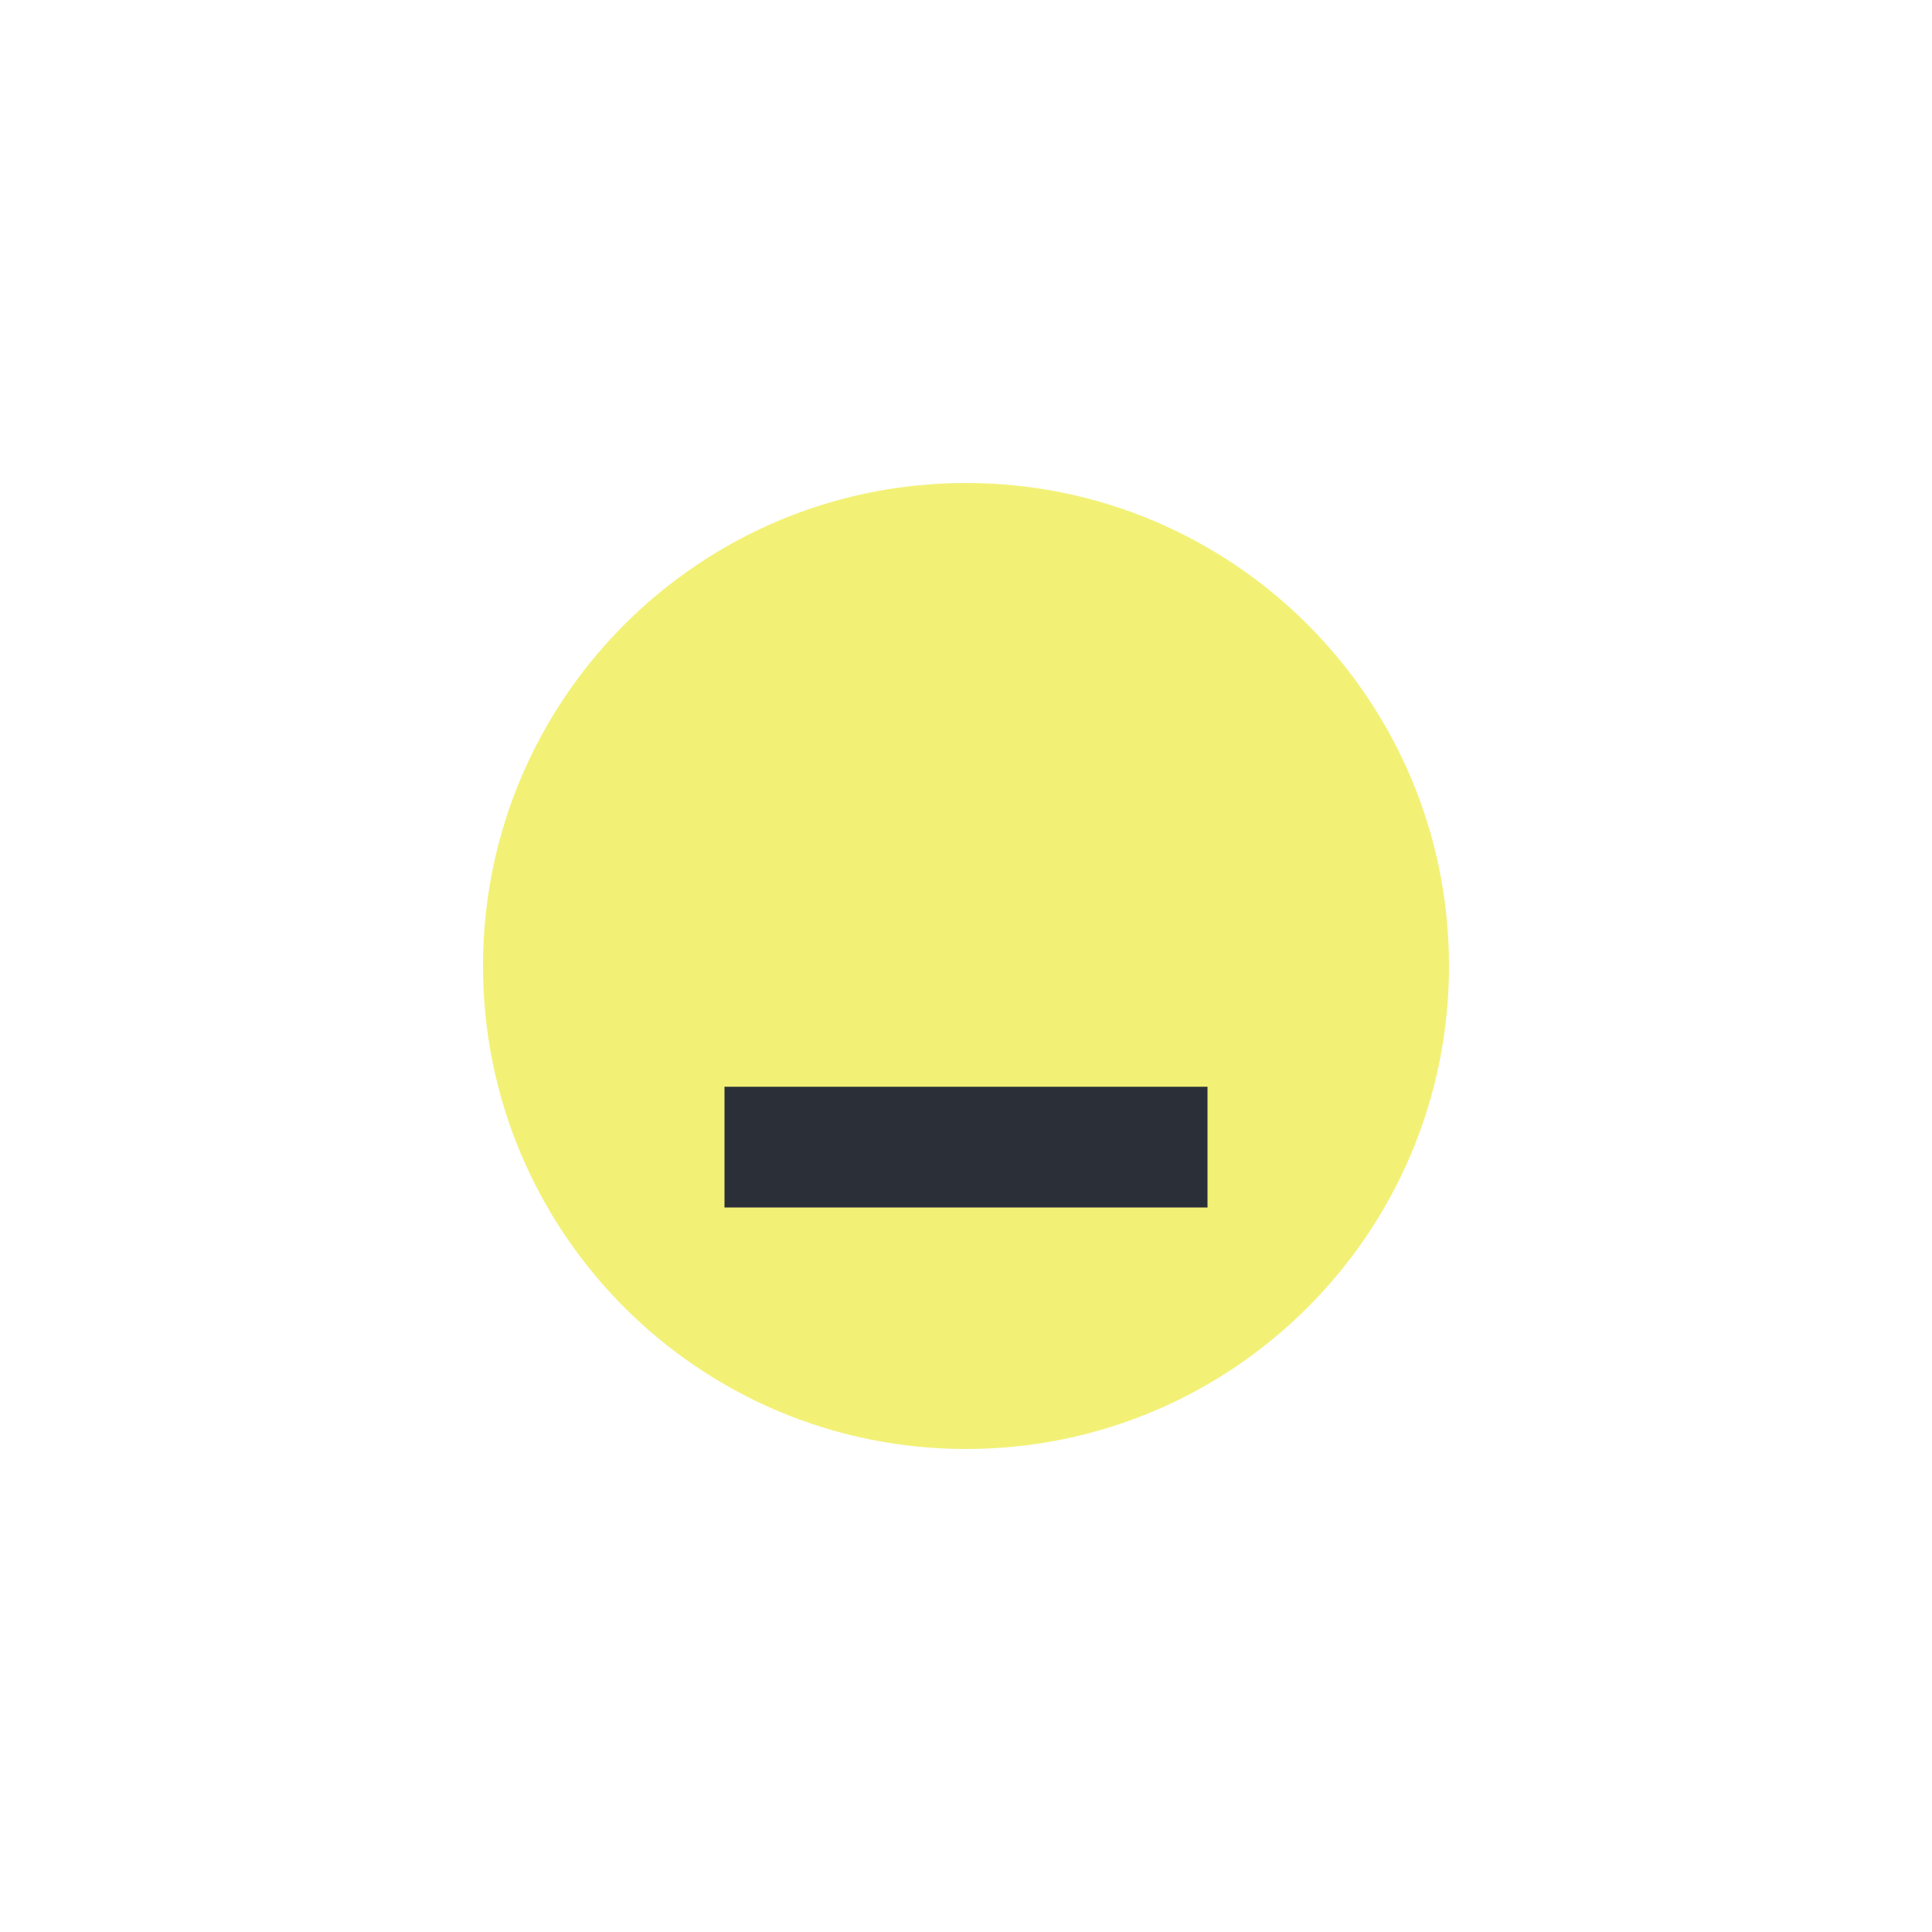
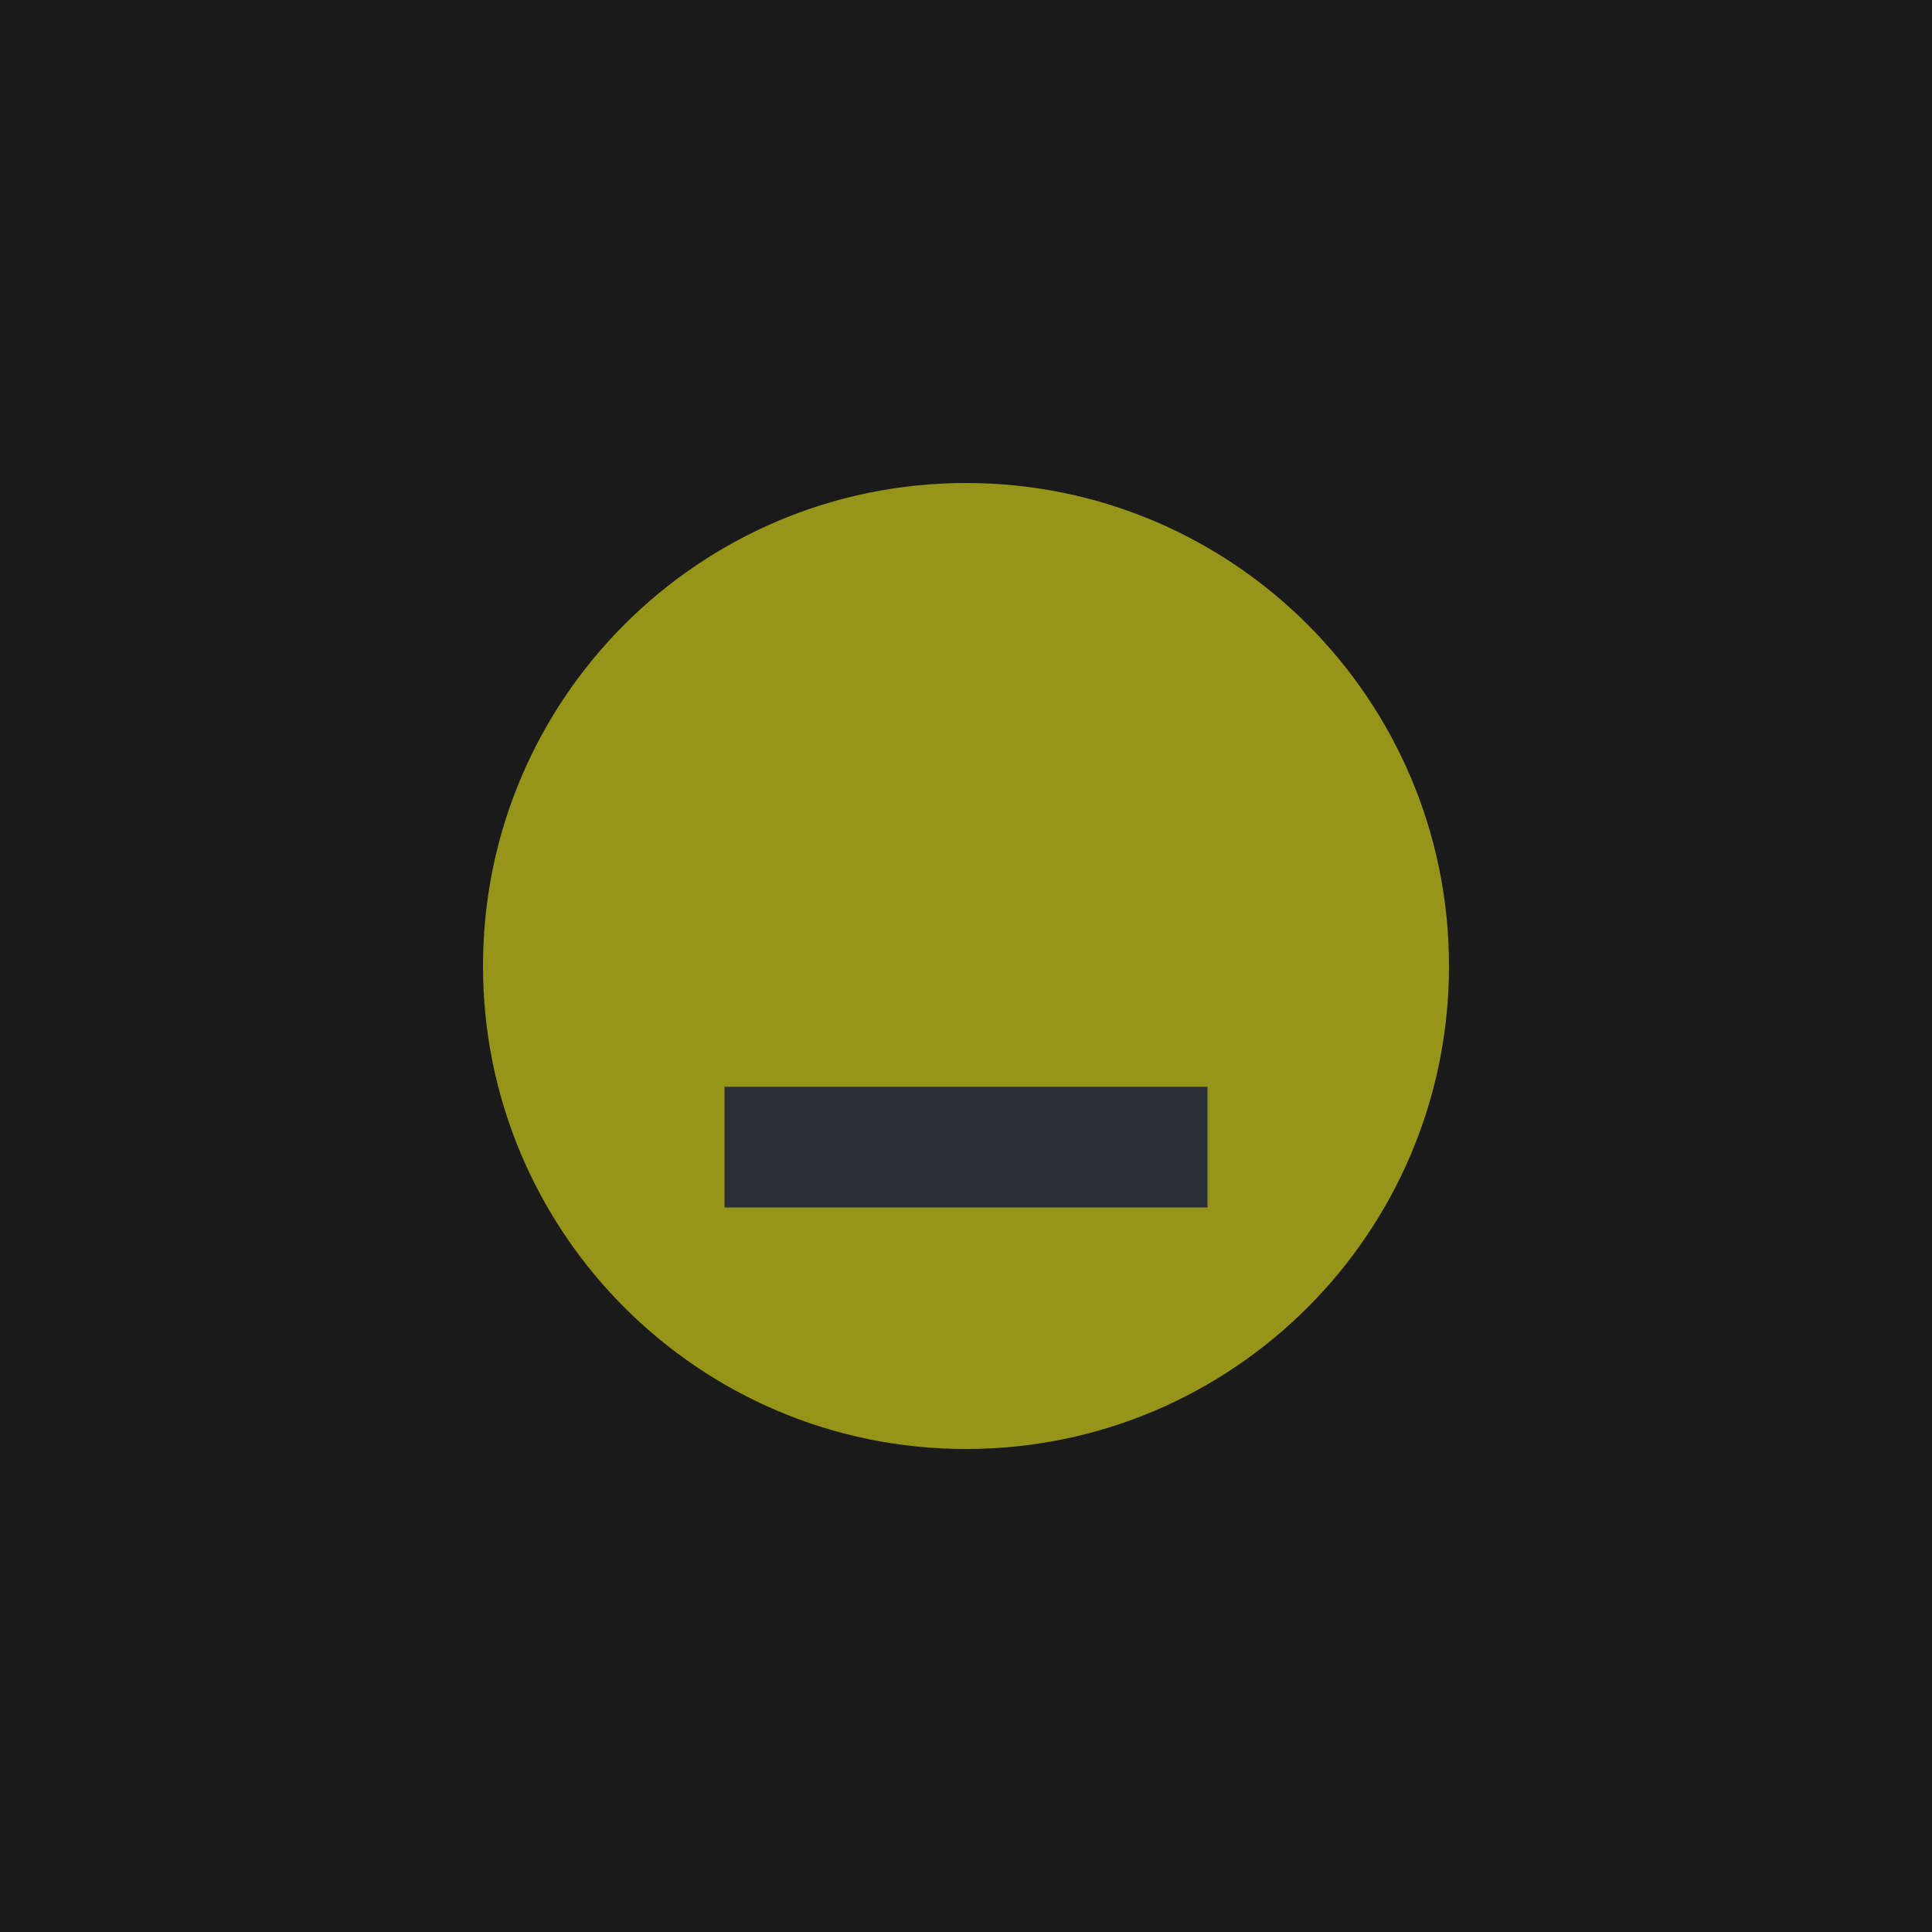
<svg xmlns="http://www.w3.org/2000/svg" width="32" height="32">
-   <path fill="#fff" d="M0 0h32v32H0z" />
-   <path fill="#ffffff" fill-opacity=".1" d="M0 0h32v1H0z" />
+   <path fill="#1a1a1a" d="M0 0h32v32H0z" />
+   <path fill="#1a1a1a" fill-opacity=".1" d="M0 0h32v1H0z" />
  <circle r="8" cy="16" cx="16" fill="#e9e71b" opacity=".6" />
  <path d="M12 18h8v2h-8z" fill="#2b3038" />
</svg>
